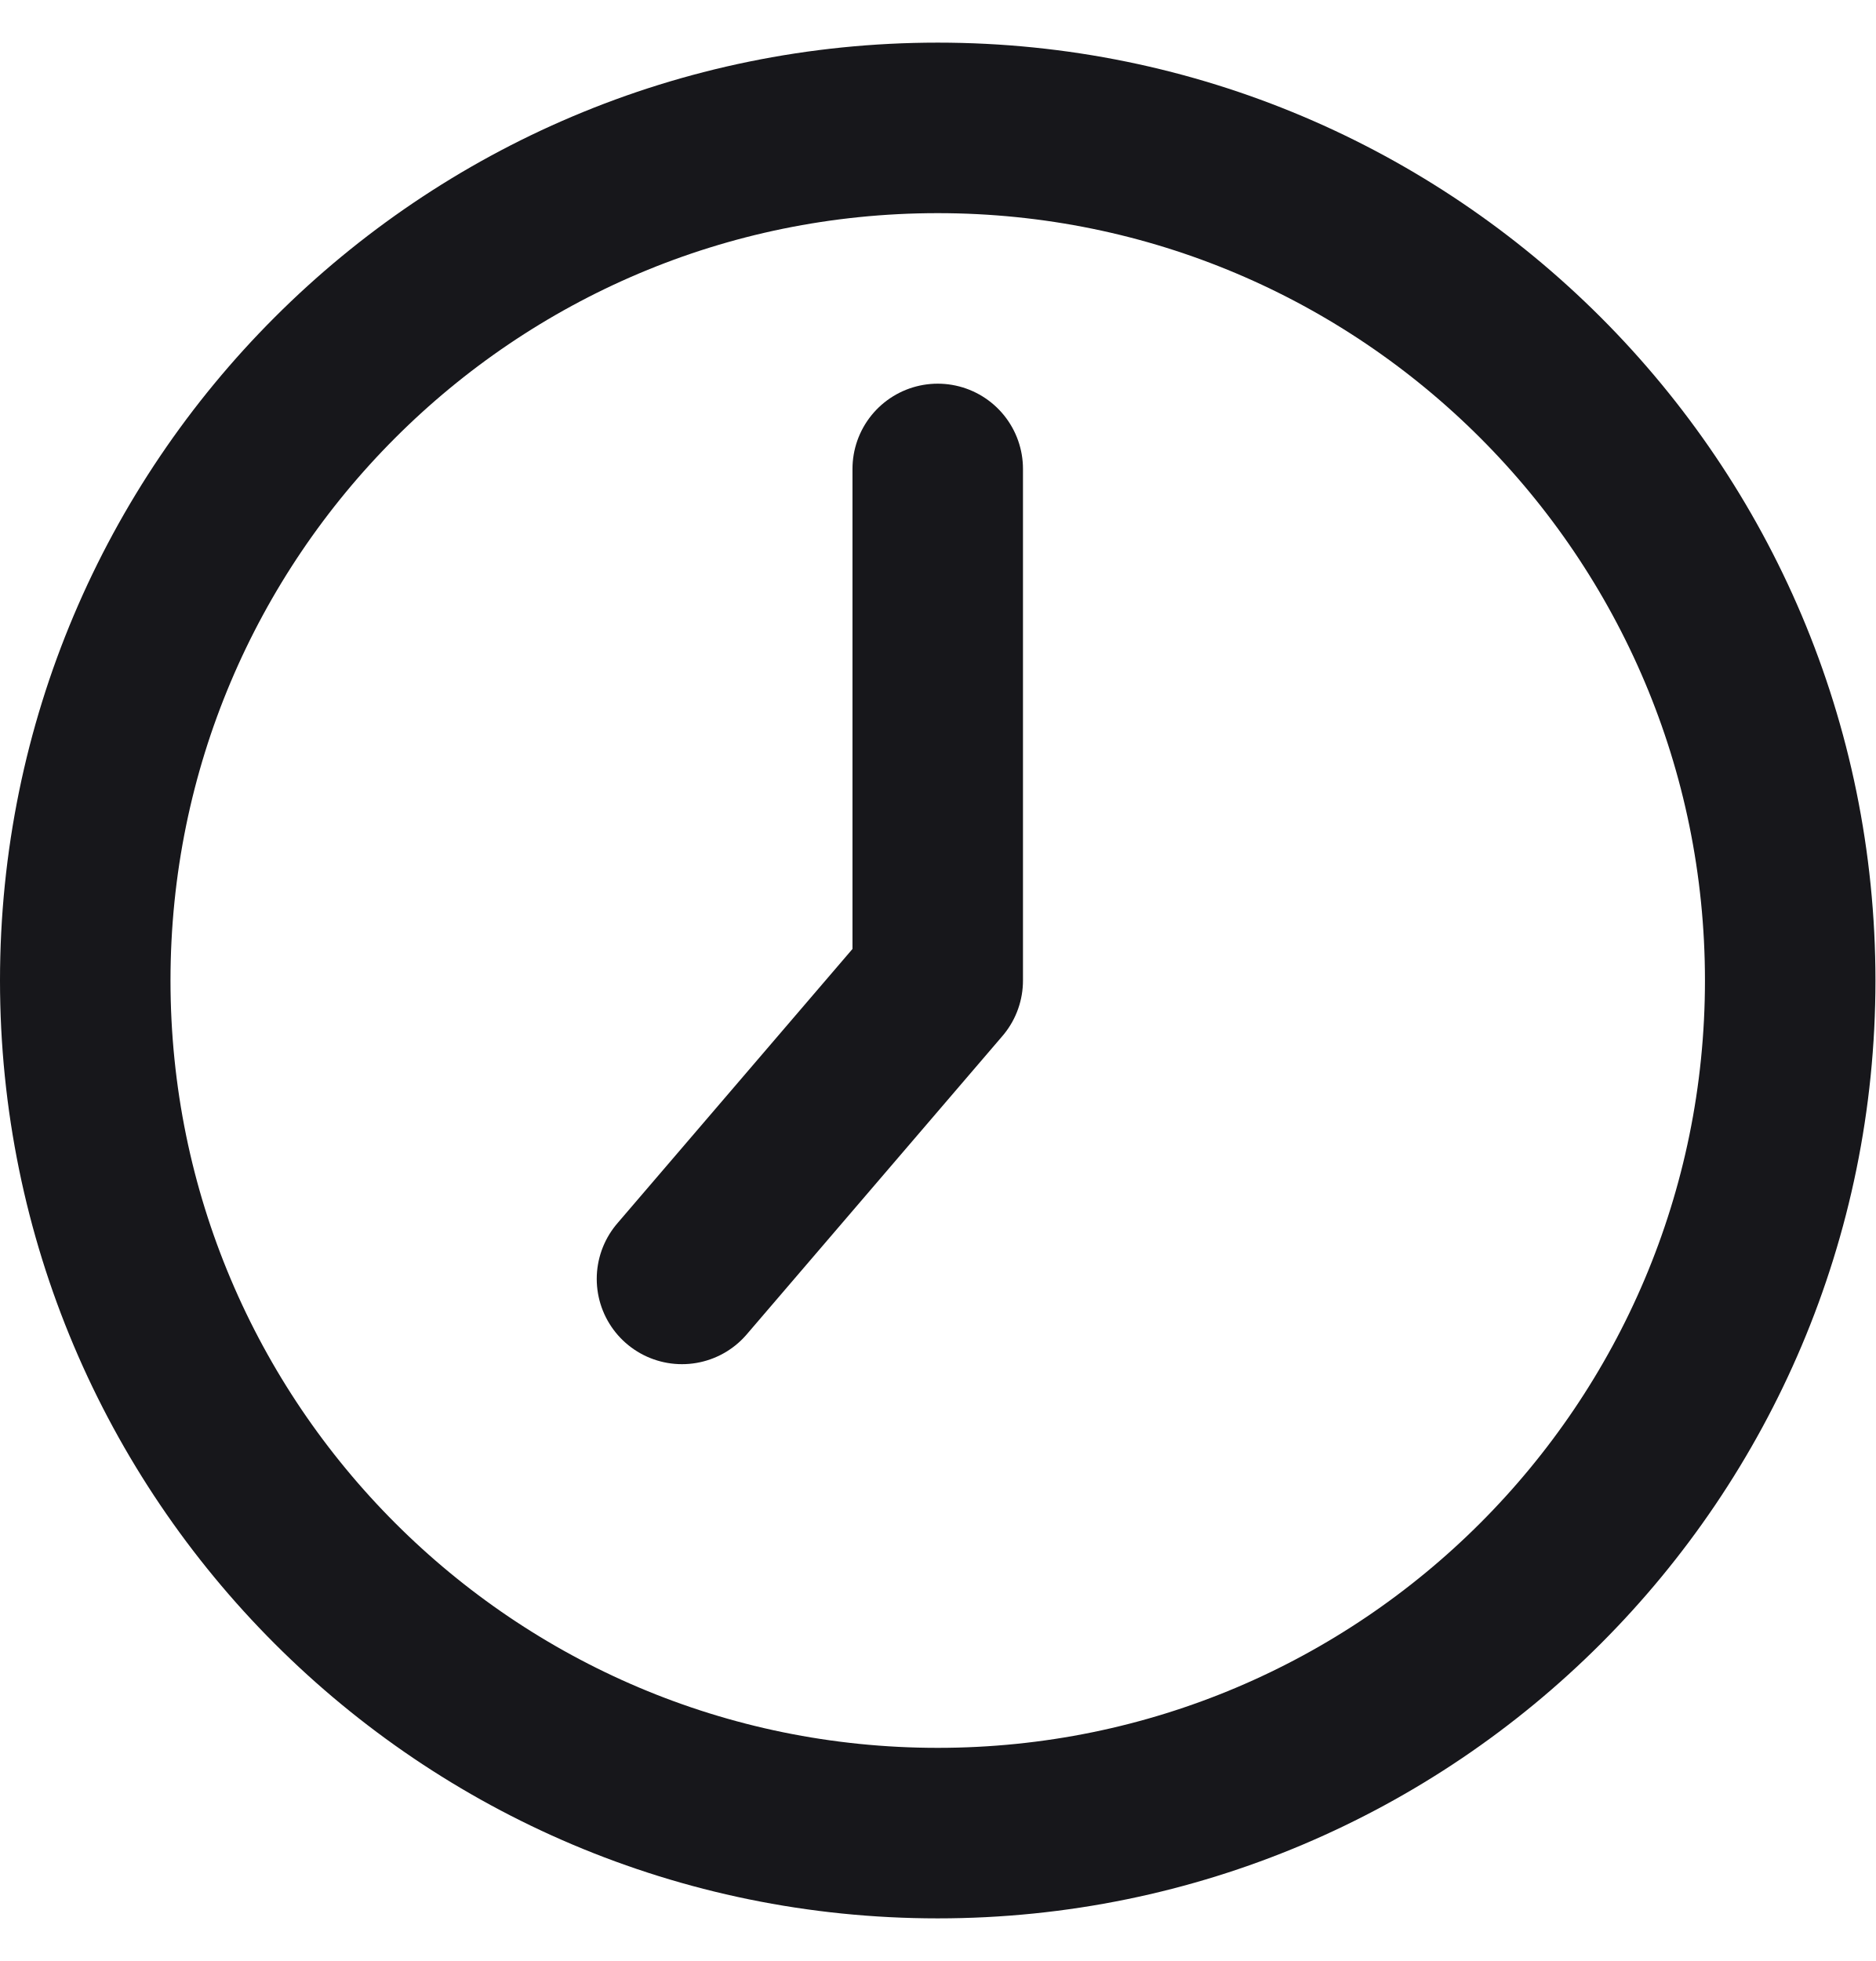
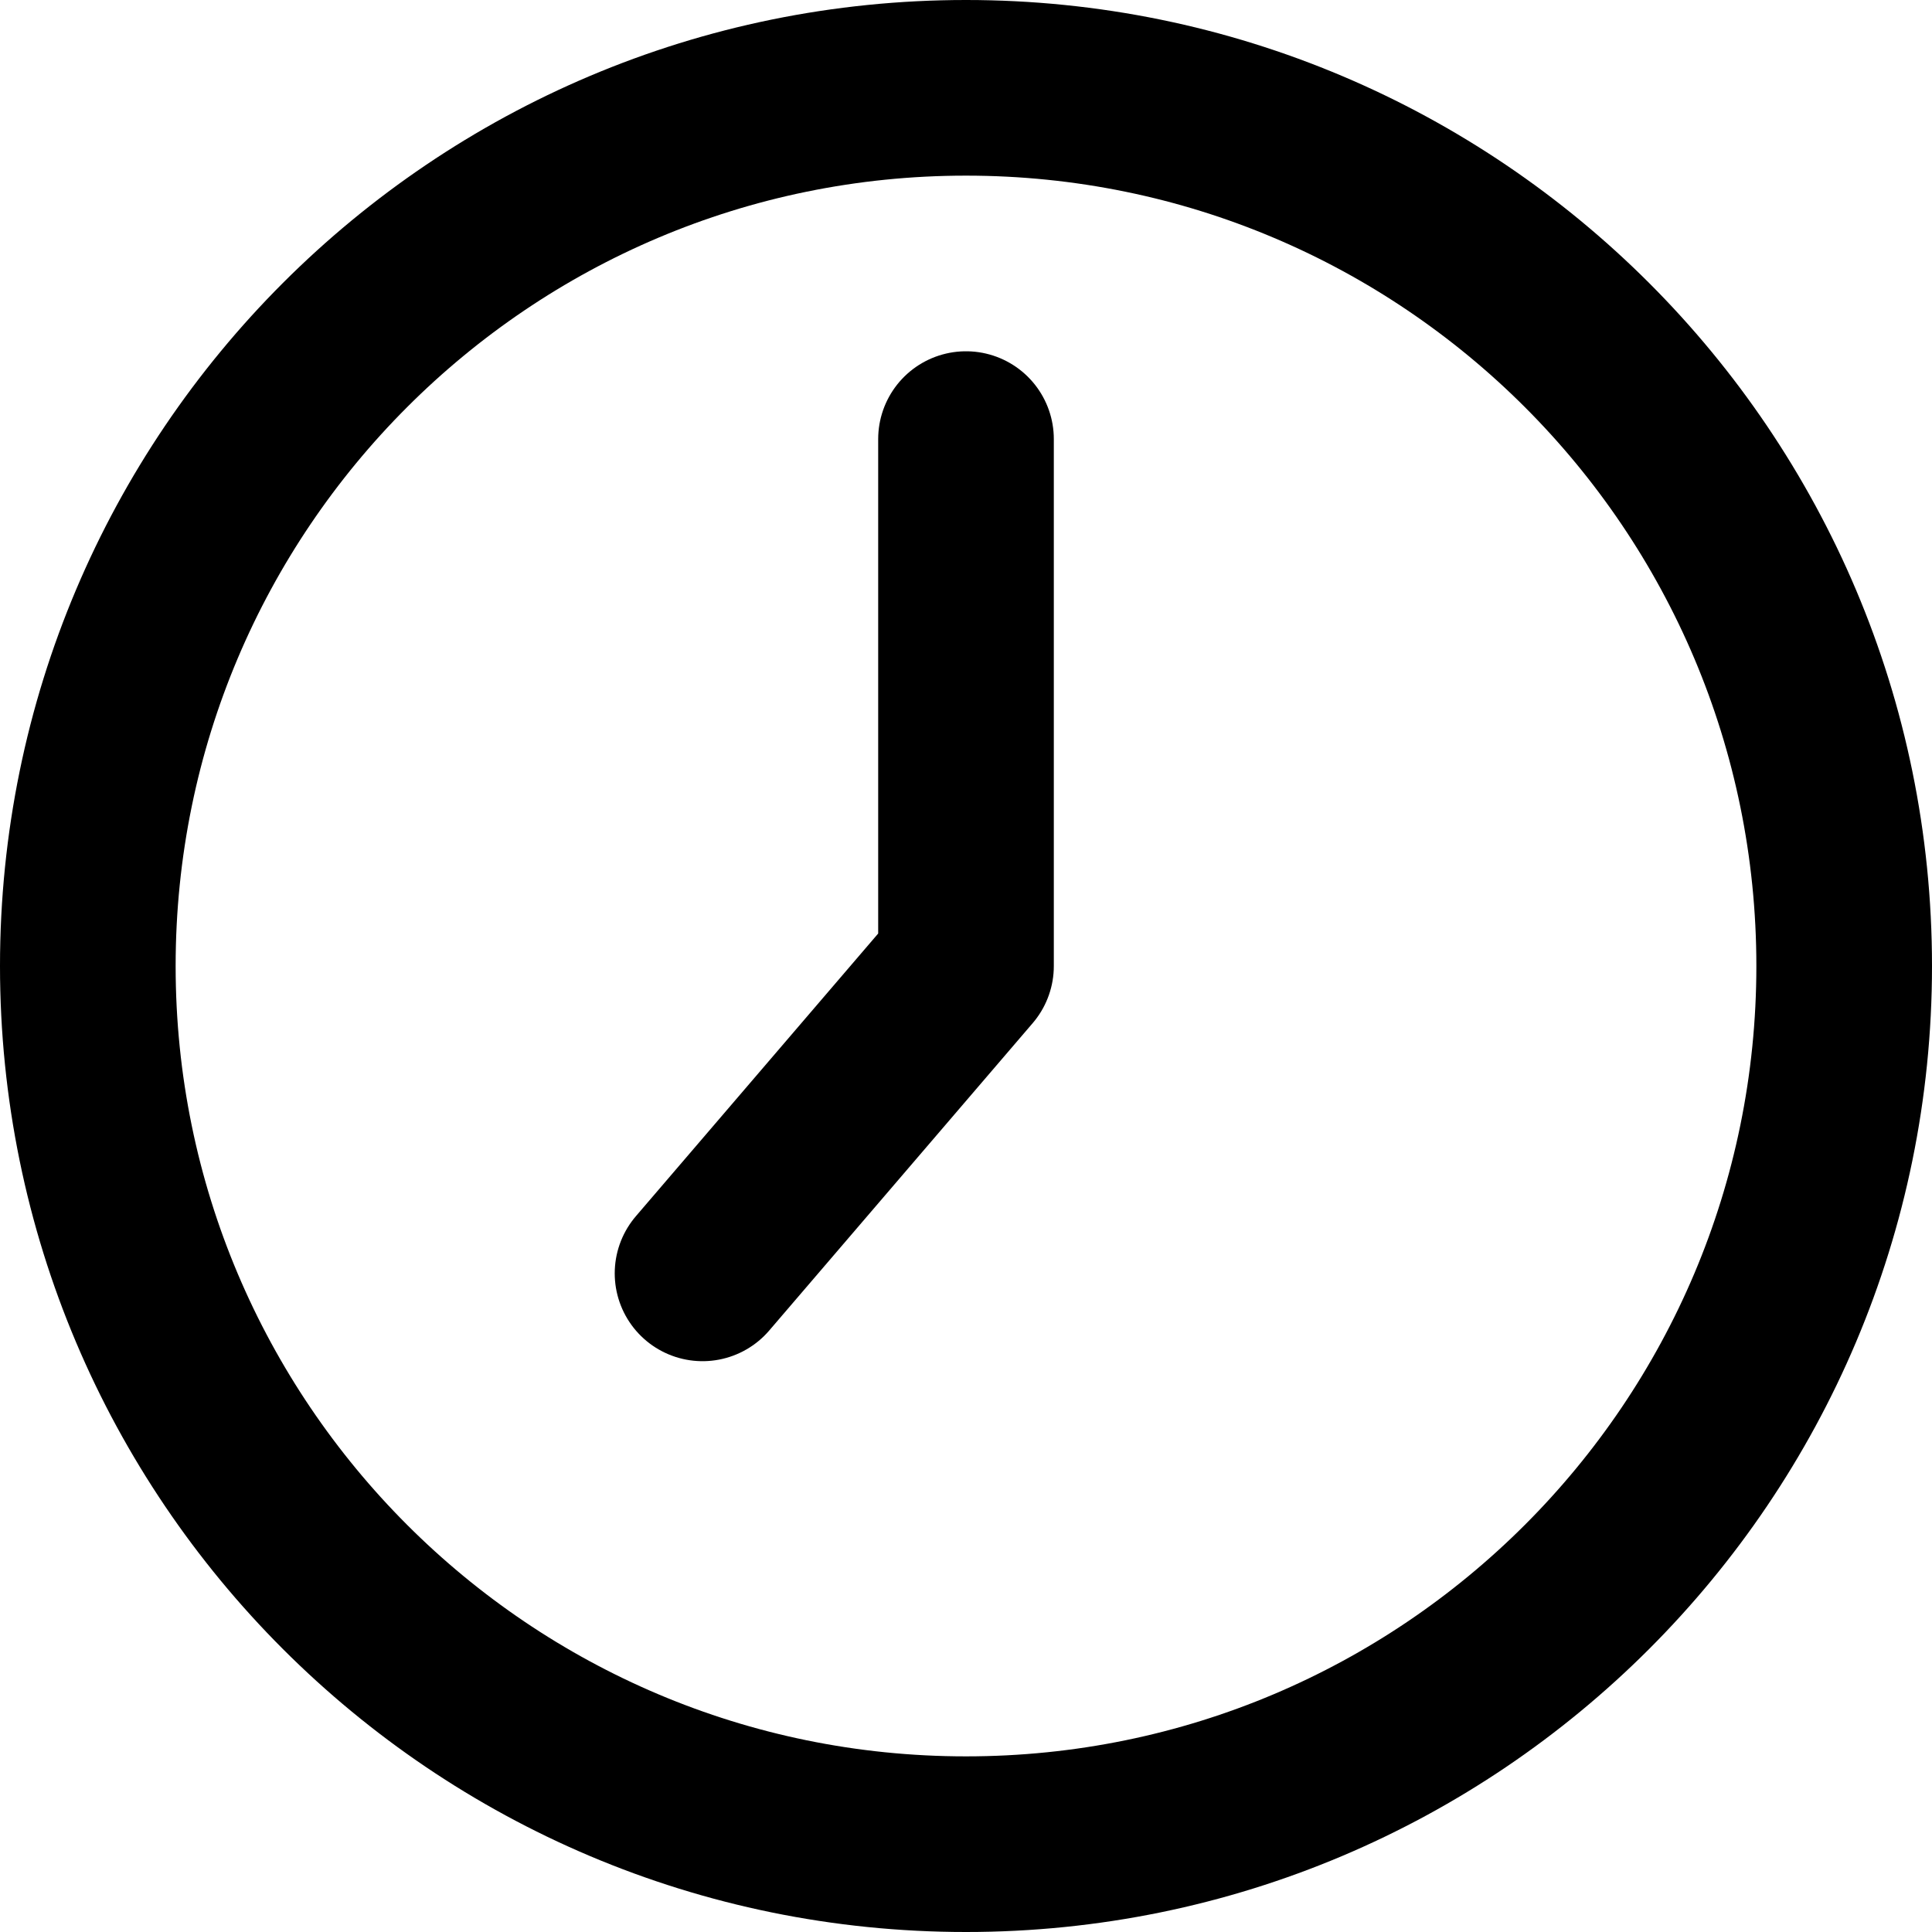
- <svg xmlns="http://www.w3.org/2000/svg" width="22" height="23" viewBox="0 0 22 23" fill="none">
-   <circle cx="11" cy="11.5" r="10" stroke="#17171B" stroke-width="2" />
-   <path d="M11 5.5V11.5L8 15" stroke="#17171B" stroke-width="2" stroke-linecap="round" stroke-linejoin="round" />
+ <svg xmlns="http://www.w3.org/2000/svg" width="22" height="22" viewBox="0 0 22 22" fill="none">
+   <circle cx="11" cy="11" r="10" stroke="black" stroke-width="2" />
+   <path d="M11 5V11L8 14.5" stroke="black" stroke-width="2" stroke-linecap="round" stroke-linejoin="round" />
</svg>
